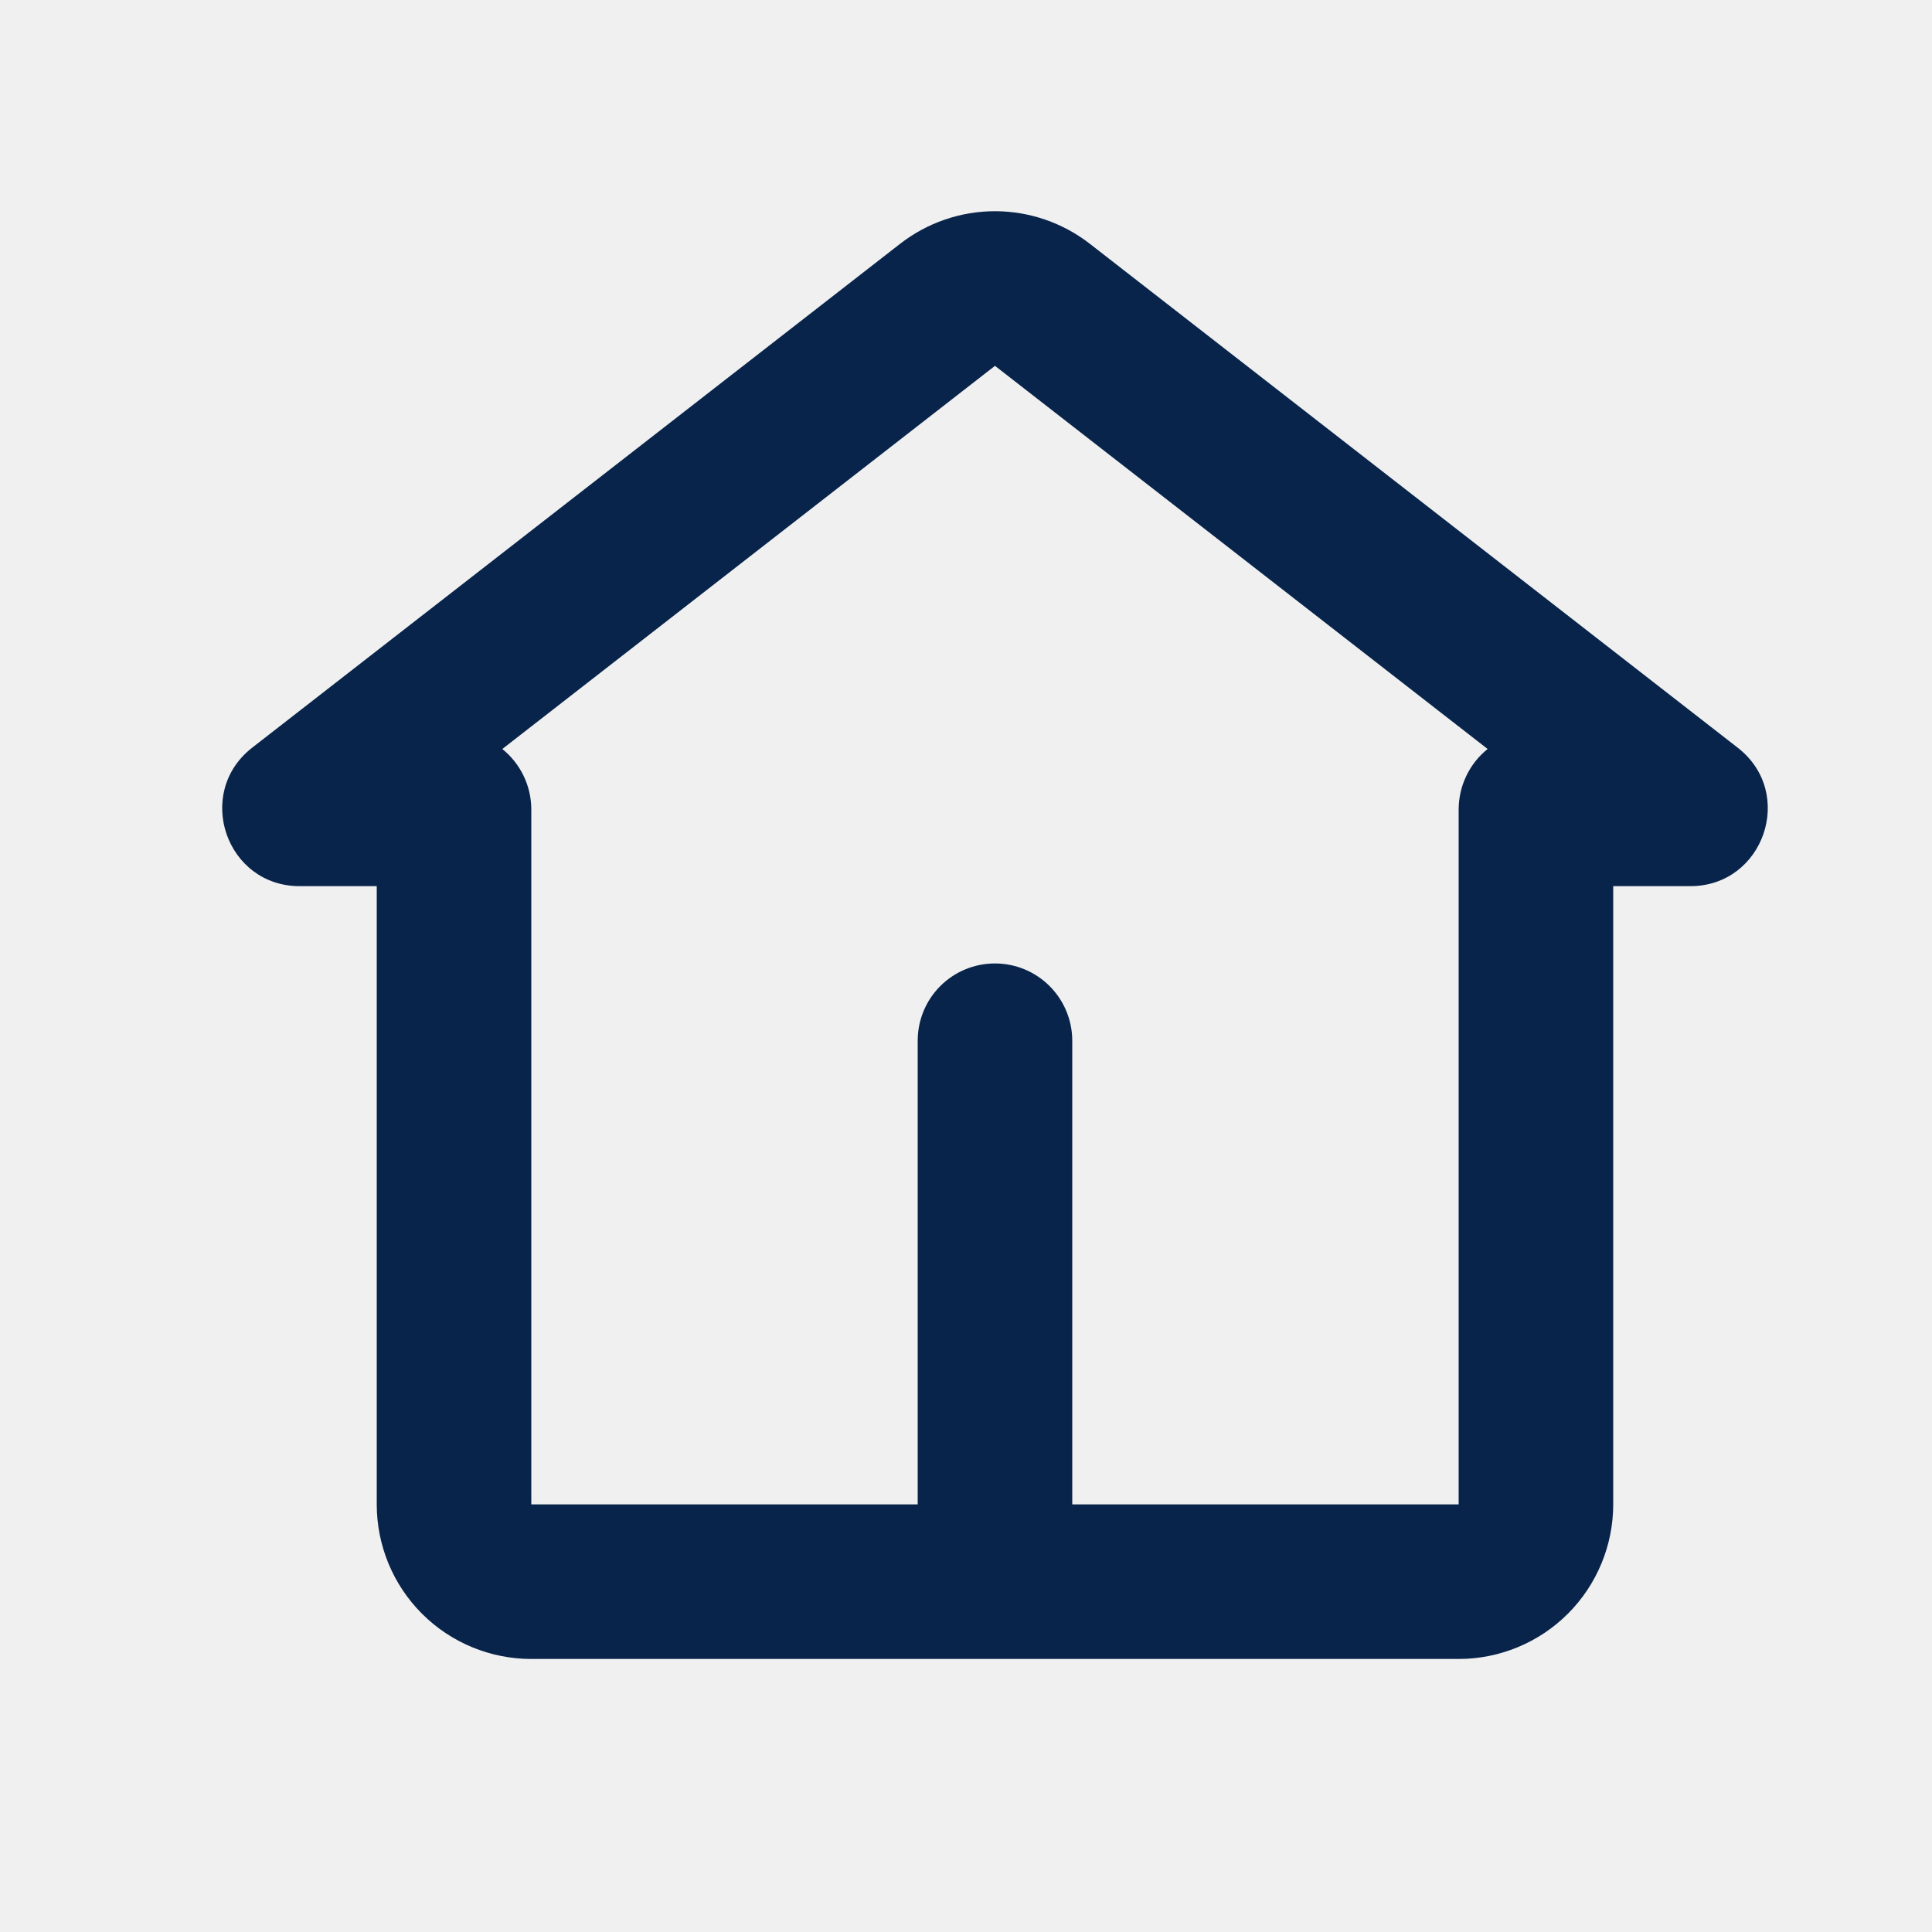
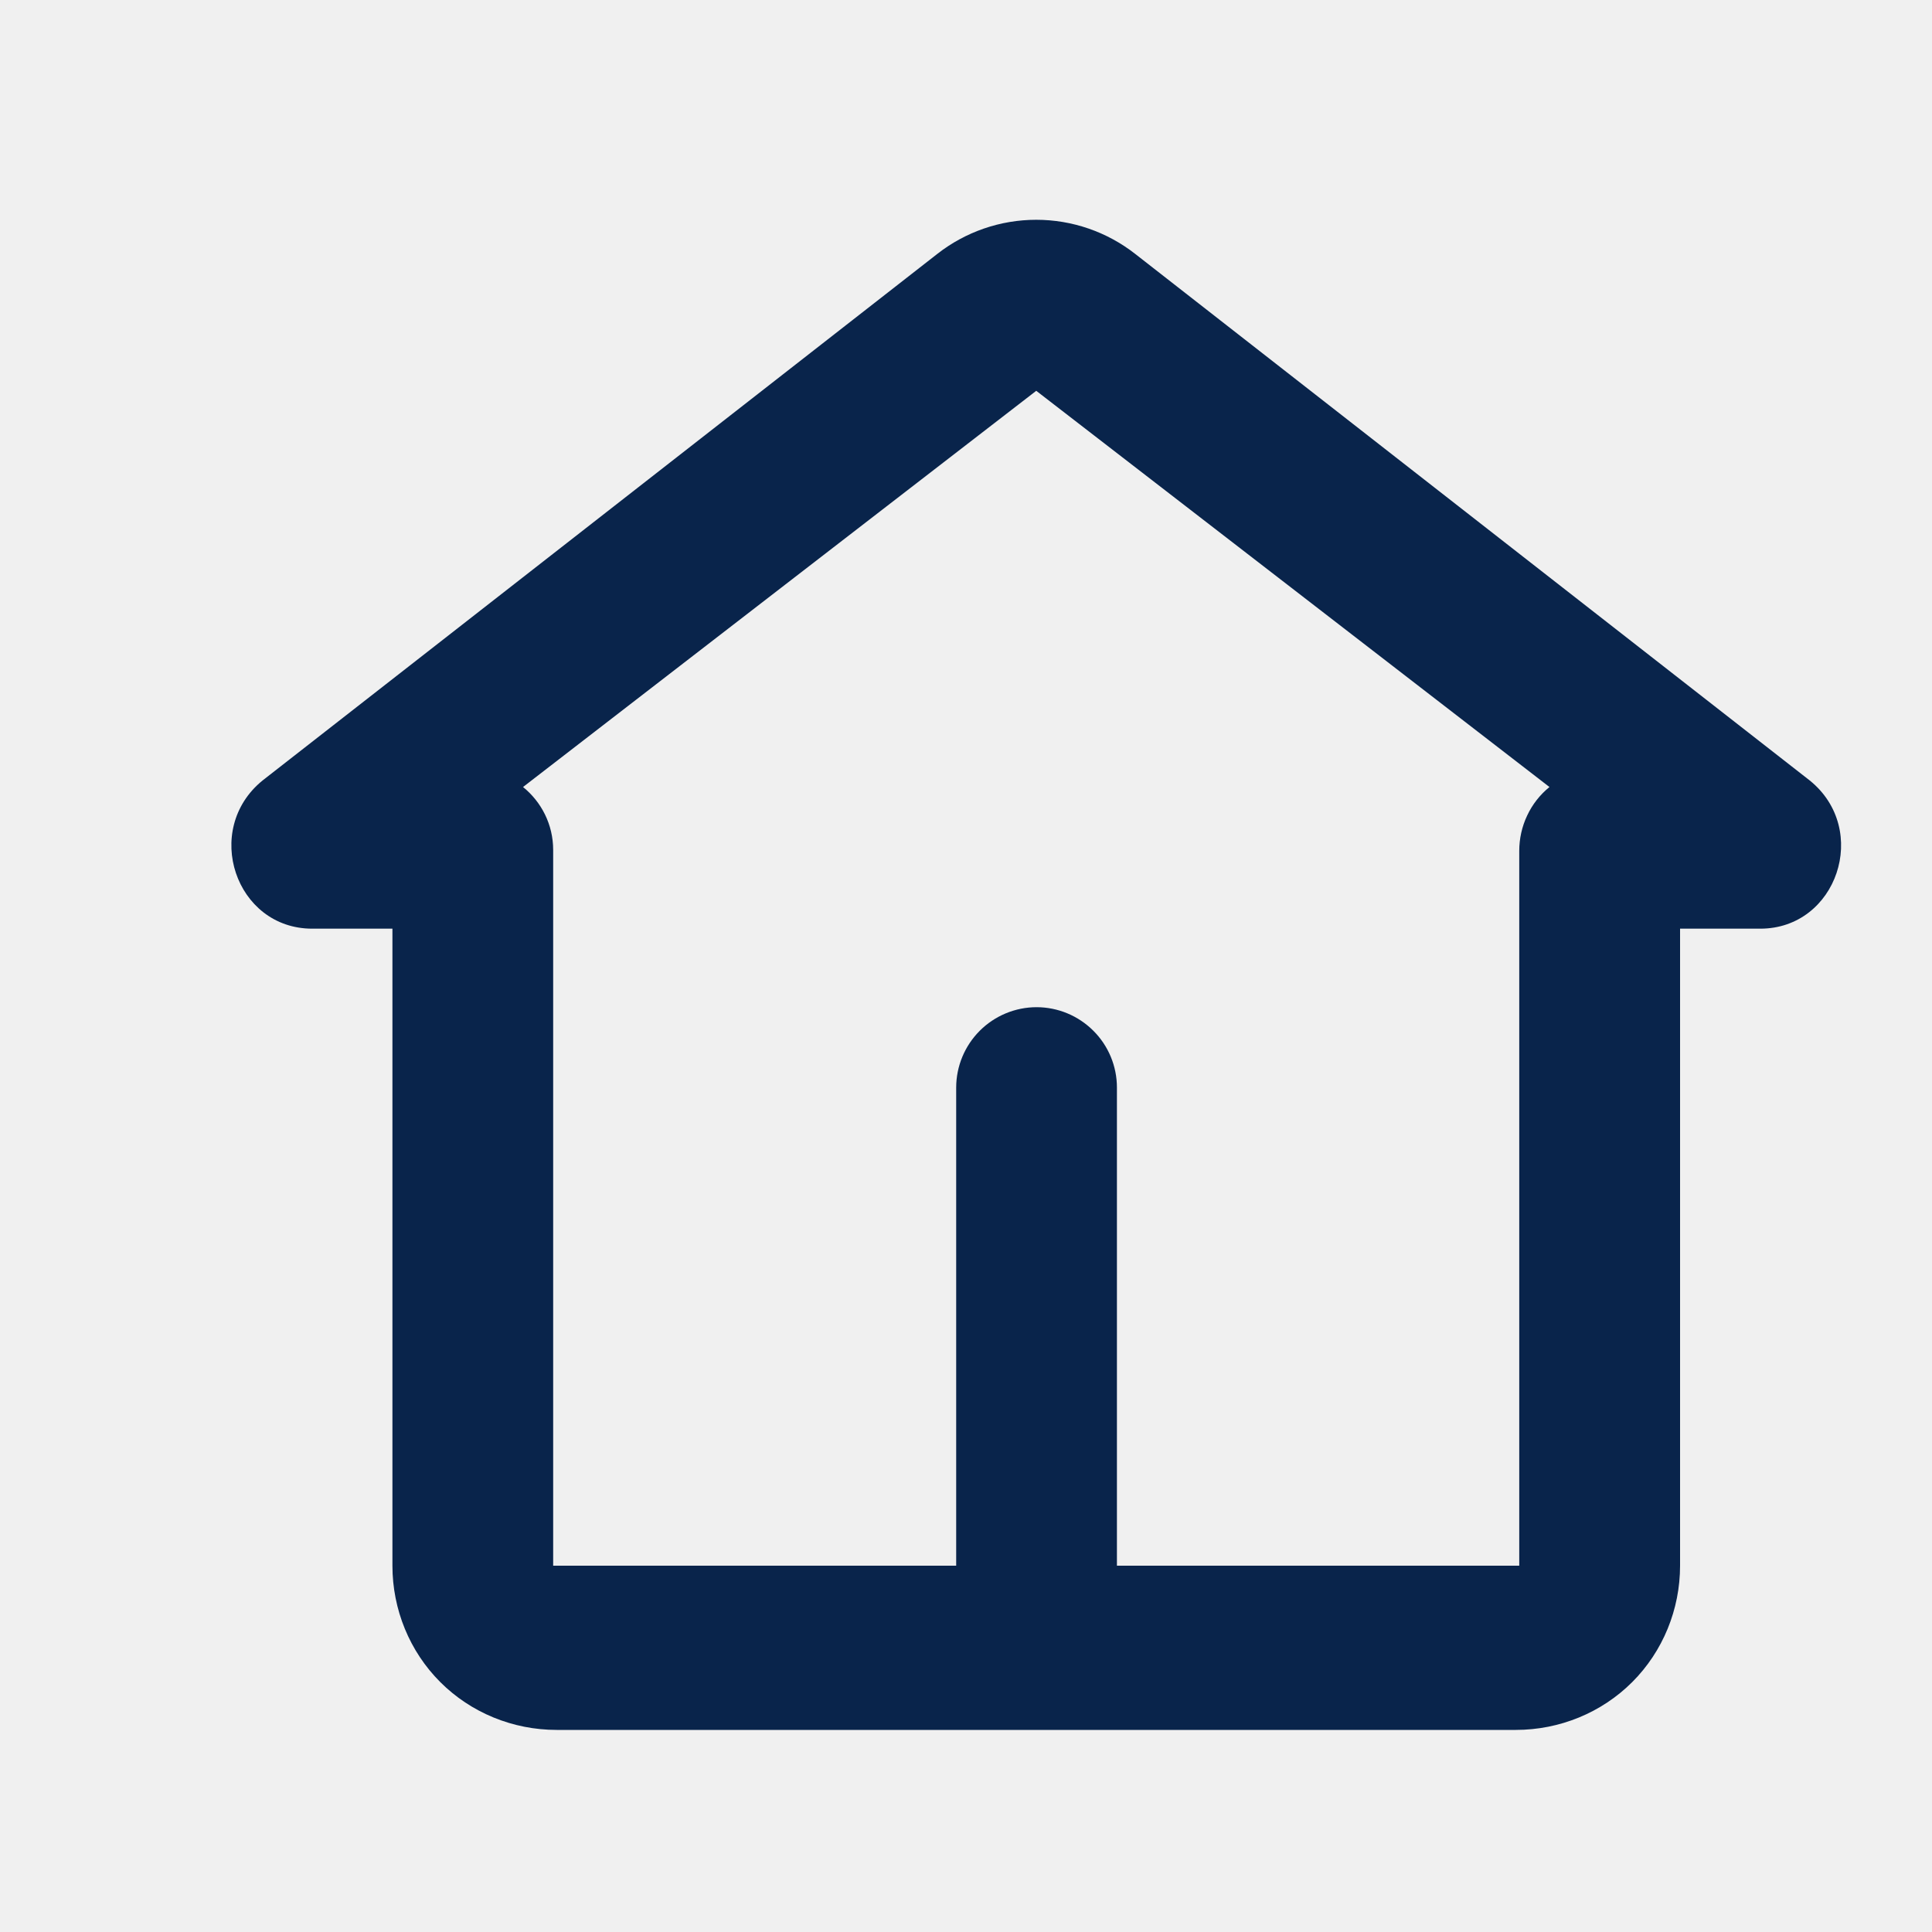
<svg xmlns="http://www.w3.org/2000/svg" width="25" height="25" viewBox="0 0 25 25" fill="none">
-   <g clip-path="url(#clip0_207_737)">
-     <path fill-rule="evenodd" clip-rule="evenodd" d="M14.103 3.155C13.752 2.882 13.319 2.733 12.875 2.733C12.43 2.733 11.998 2.882 11.647 3.155L3.263 9.675C2.511 10.262 2.925 11.467 3.878 11.467H4.875V19.467C4.875 19.997 5.085 20.506 5.46 20.881C5.835 21.256 6.344 21.467 6.875 21.467H18.875C19.405 21.467 19.914 21.256 20.289 20.881C20.664 20.506 20.875 19.997 20.875 19.467V11.467H21.872C22.824 11.467 23.24 10.262 22.487 9.676L14.103 3.155ZM13.875 19.467V13.467C13.875 13.201 13.769 12.947 13.582 12.76C13.394 12.572 13.14 12.467 12.875 12.467C12.609 12.467 12.355 12.572 12.167 12.76C11.98 12.947 11.875 13.201 11.875 13.467V19.467H6.875V10.477C6.875 10.16 6.729 9.877 6.5 9.692L12.875 4.734L19.25 9.692C19.132 9.786 19.038 9.906 18.973 10.042C18.908 10.178 18.875 10.326 18.875 10.477V19.467H13.875Z" fill="#09244B" />
-   </g>
-   <defs>
-     <clipPath id="clip0_207_737">
-       <rect width="24" height="24" fill="white" transform="translate(0.874573 0.466705)" />
-     </clipPath>
-   </defs>
+   <path fill-rule="evenodd" clip-rule="evenodd" d="M14.69 3.286C14.325 3 13.874 2.844 13.409 2.844C12.944 2.844 12.493 3 12.128 3.286L3.398 10.099C2.615 10.735 3.046 12.017 4.04 12.017H5.078V20.26C5.078 20.826 5.3 21.369 5.697 21.766C6.094 22.163 6.637 22.385 7.203 22.385H19.615C20.181 22.385 20.724 22.163 21.121 21.766C21.518 21.369 21.74 20.826 21.74 20.26V12.017H22.778C23.77 12.017 24.204 10.735 23.419 10.1L14.69 3.286ZM14.453 20.26V14.073C14.453 13.798 14.344 13.533 14.148 13.338C13.953 13.143 13.689 13.033 13.413 13.033C13.138 13.033 12.873 13.143 12.678 13.338C12.483 13.533 12.373 13.798 12.373 14.073V20.26H7.158V10.998C7.158 10.67 7.006 10.376 6.768 10.184L13.409 5.057L20.05 10.184C19.928 10.283 19.829 10.409 19.762 10.552C19.694 10.695 19.659 10.852 19.659 11.011V20.26H14.453Z" fill="#09244B" />
</svg>
